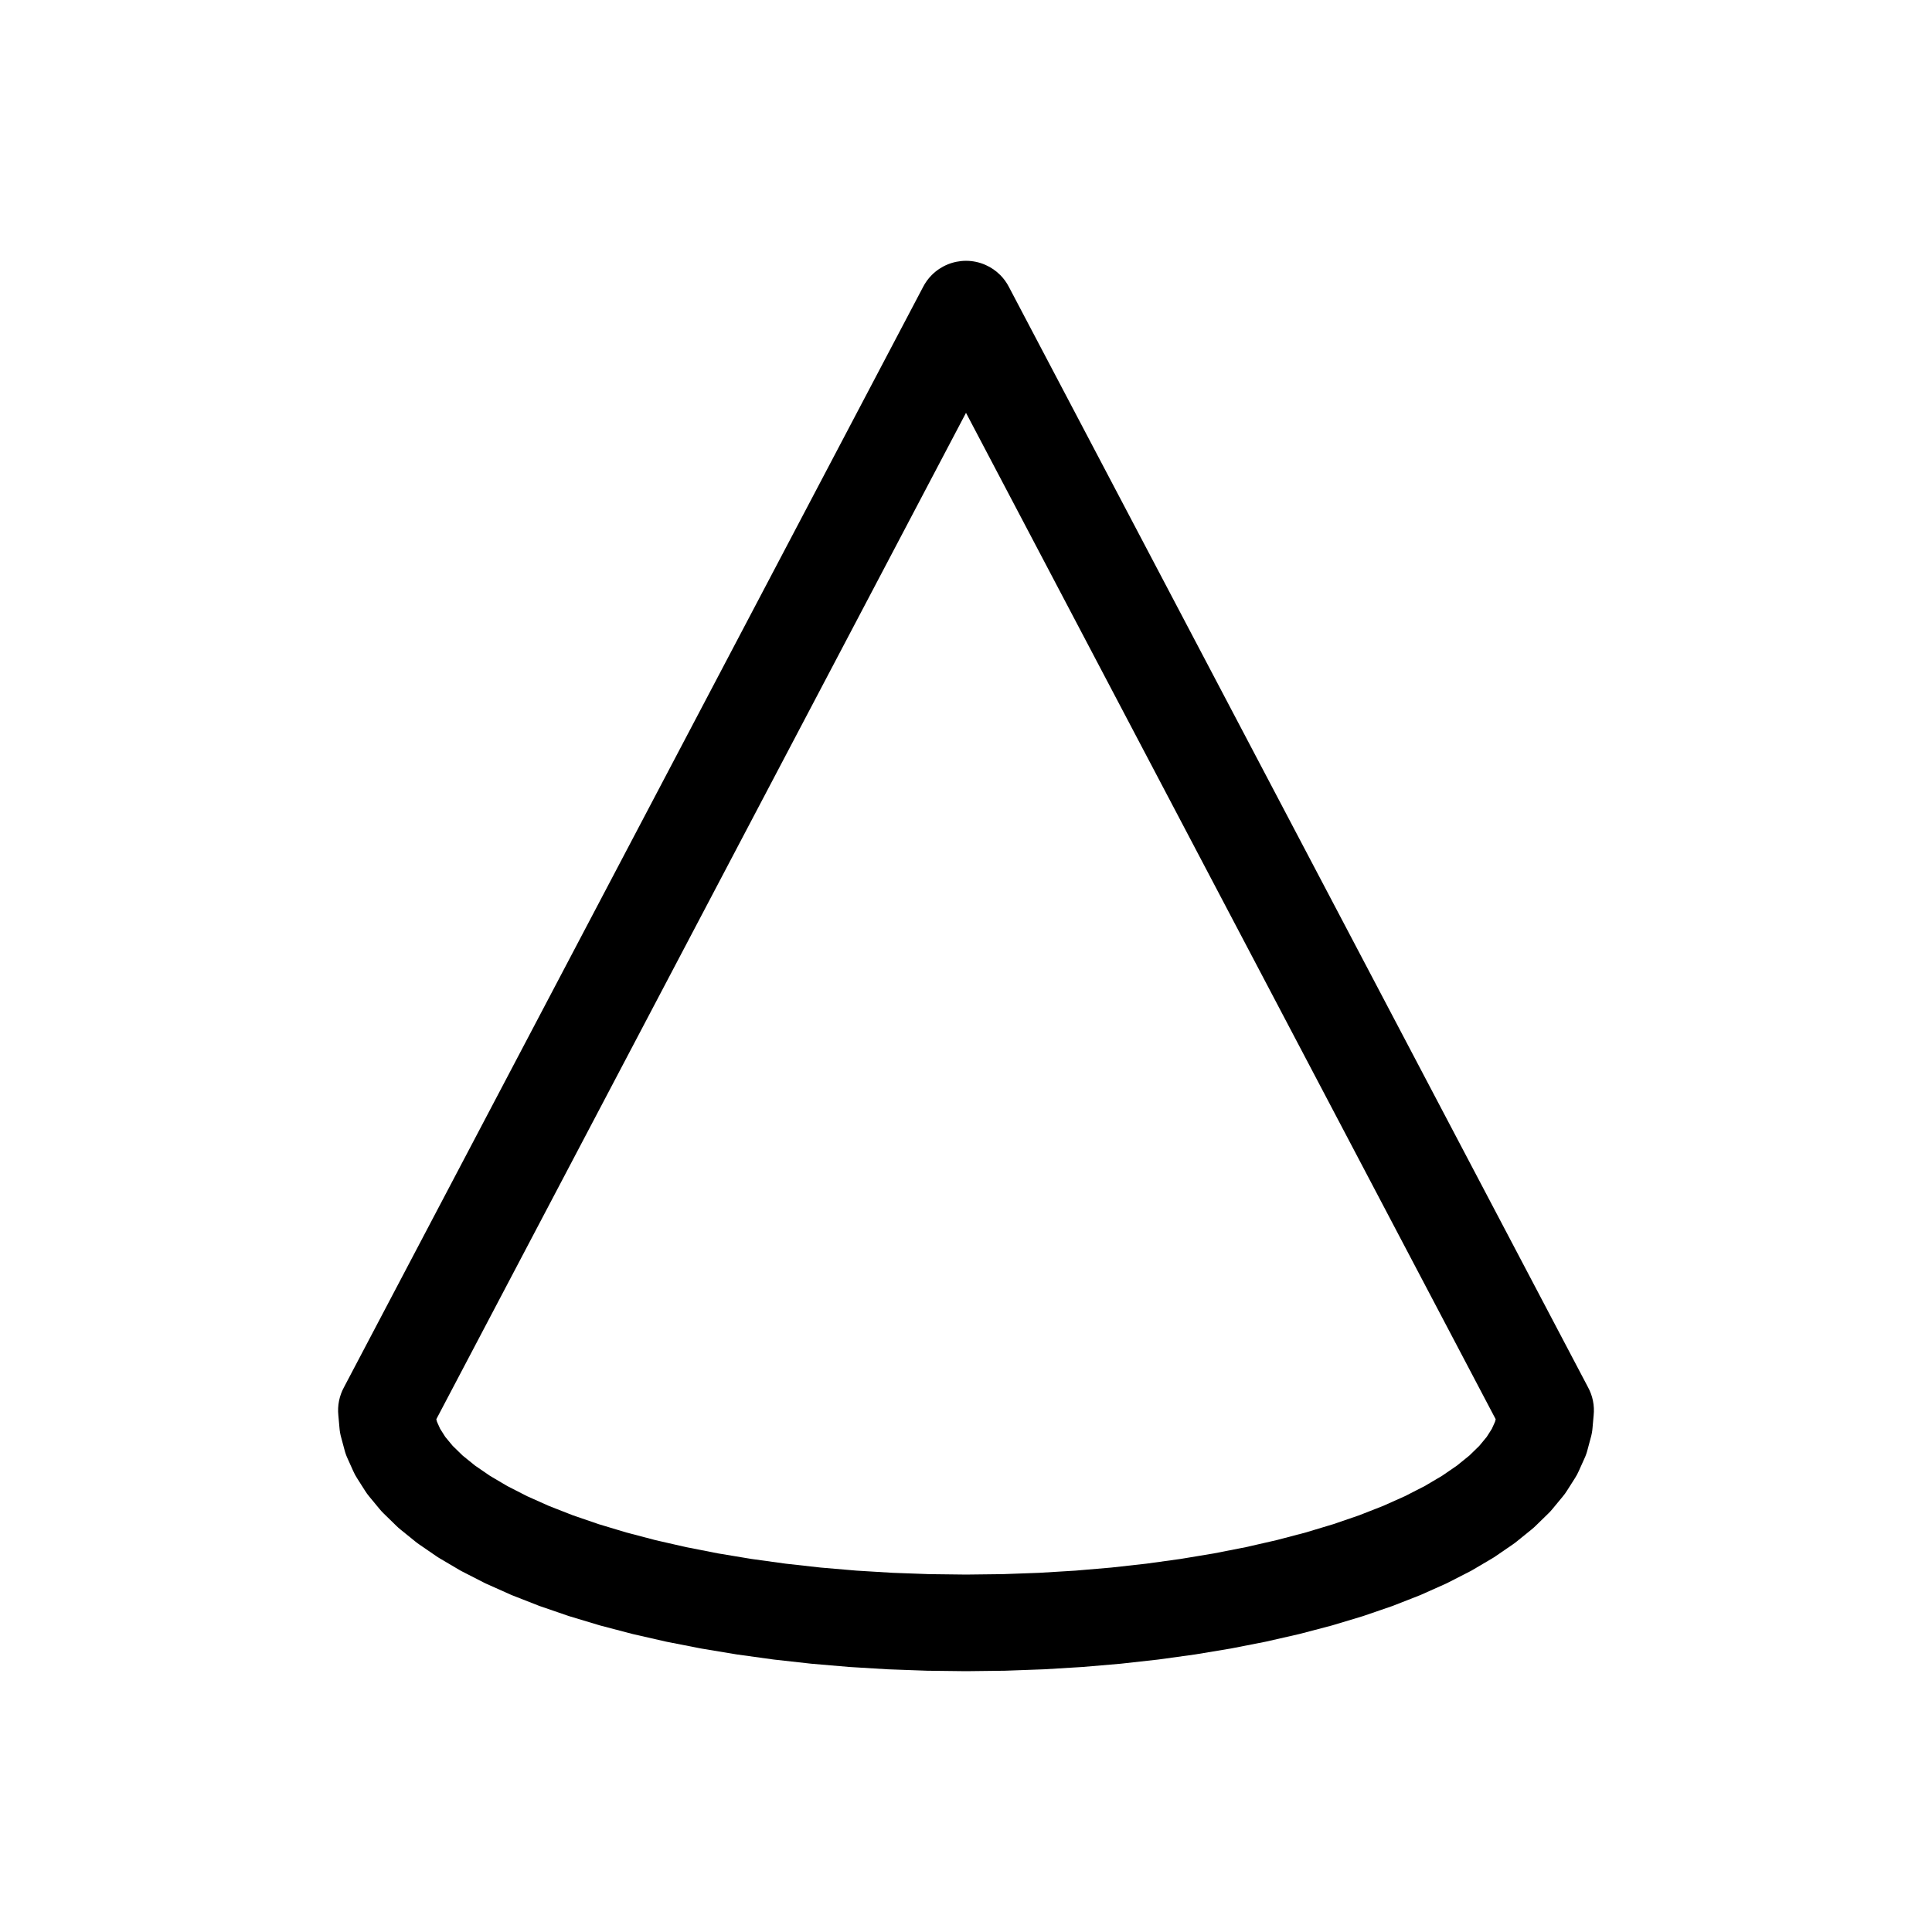
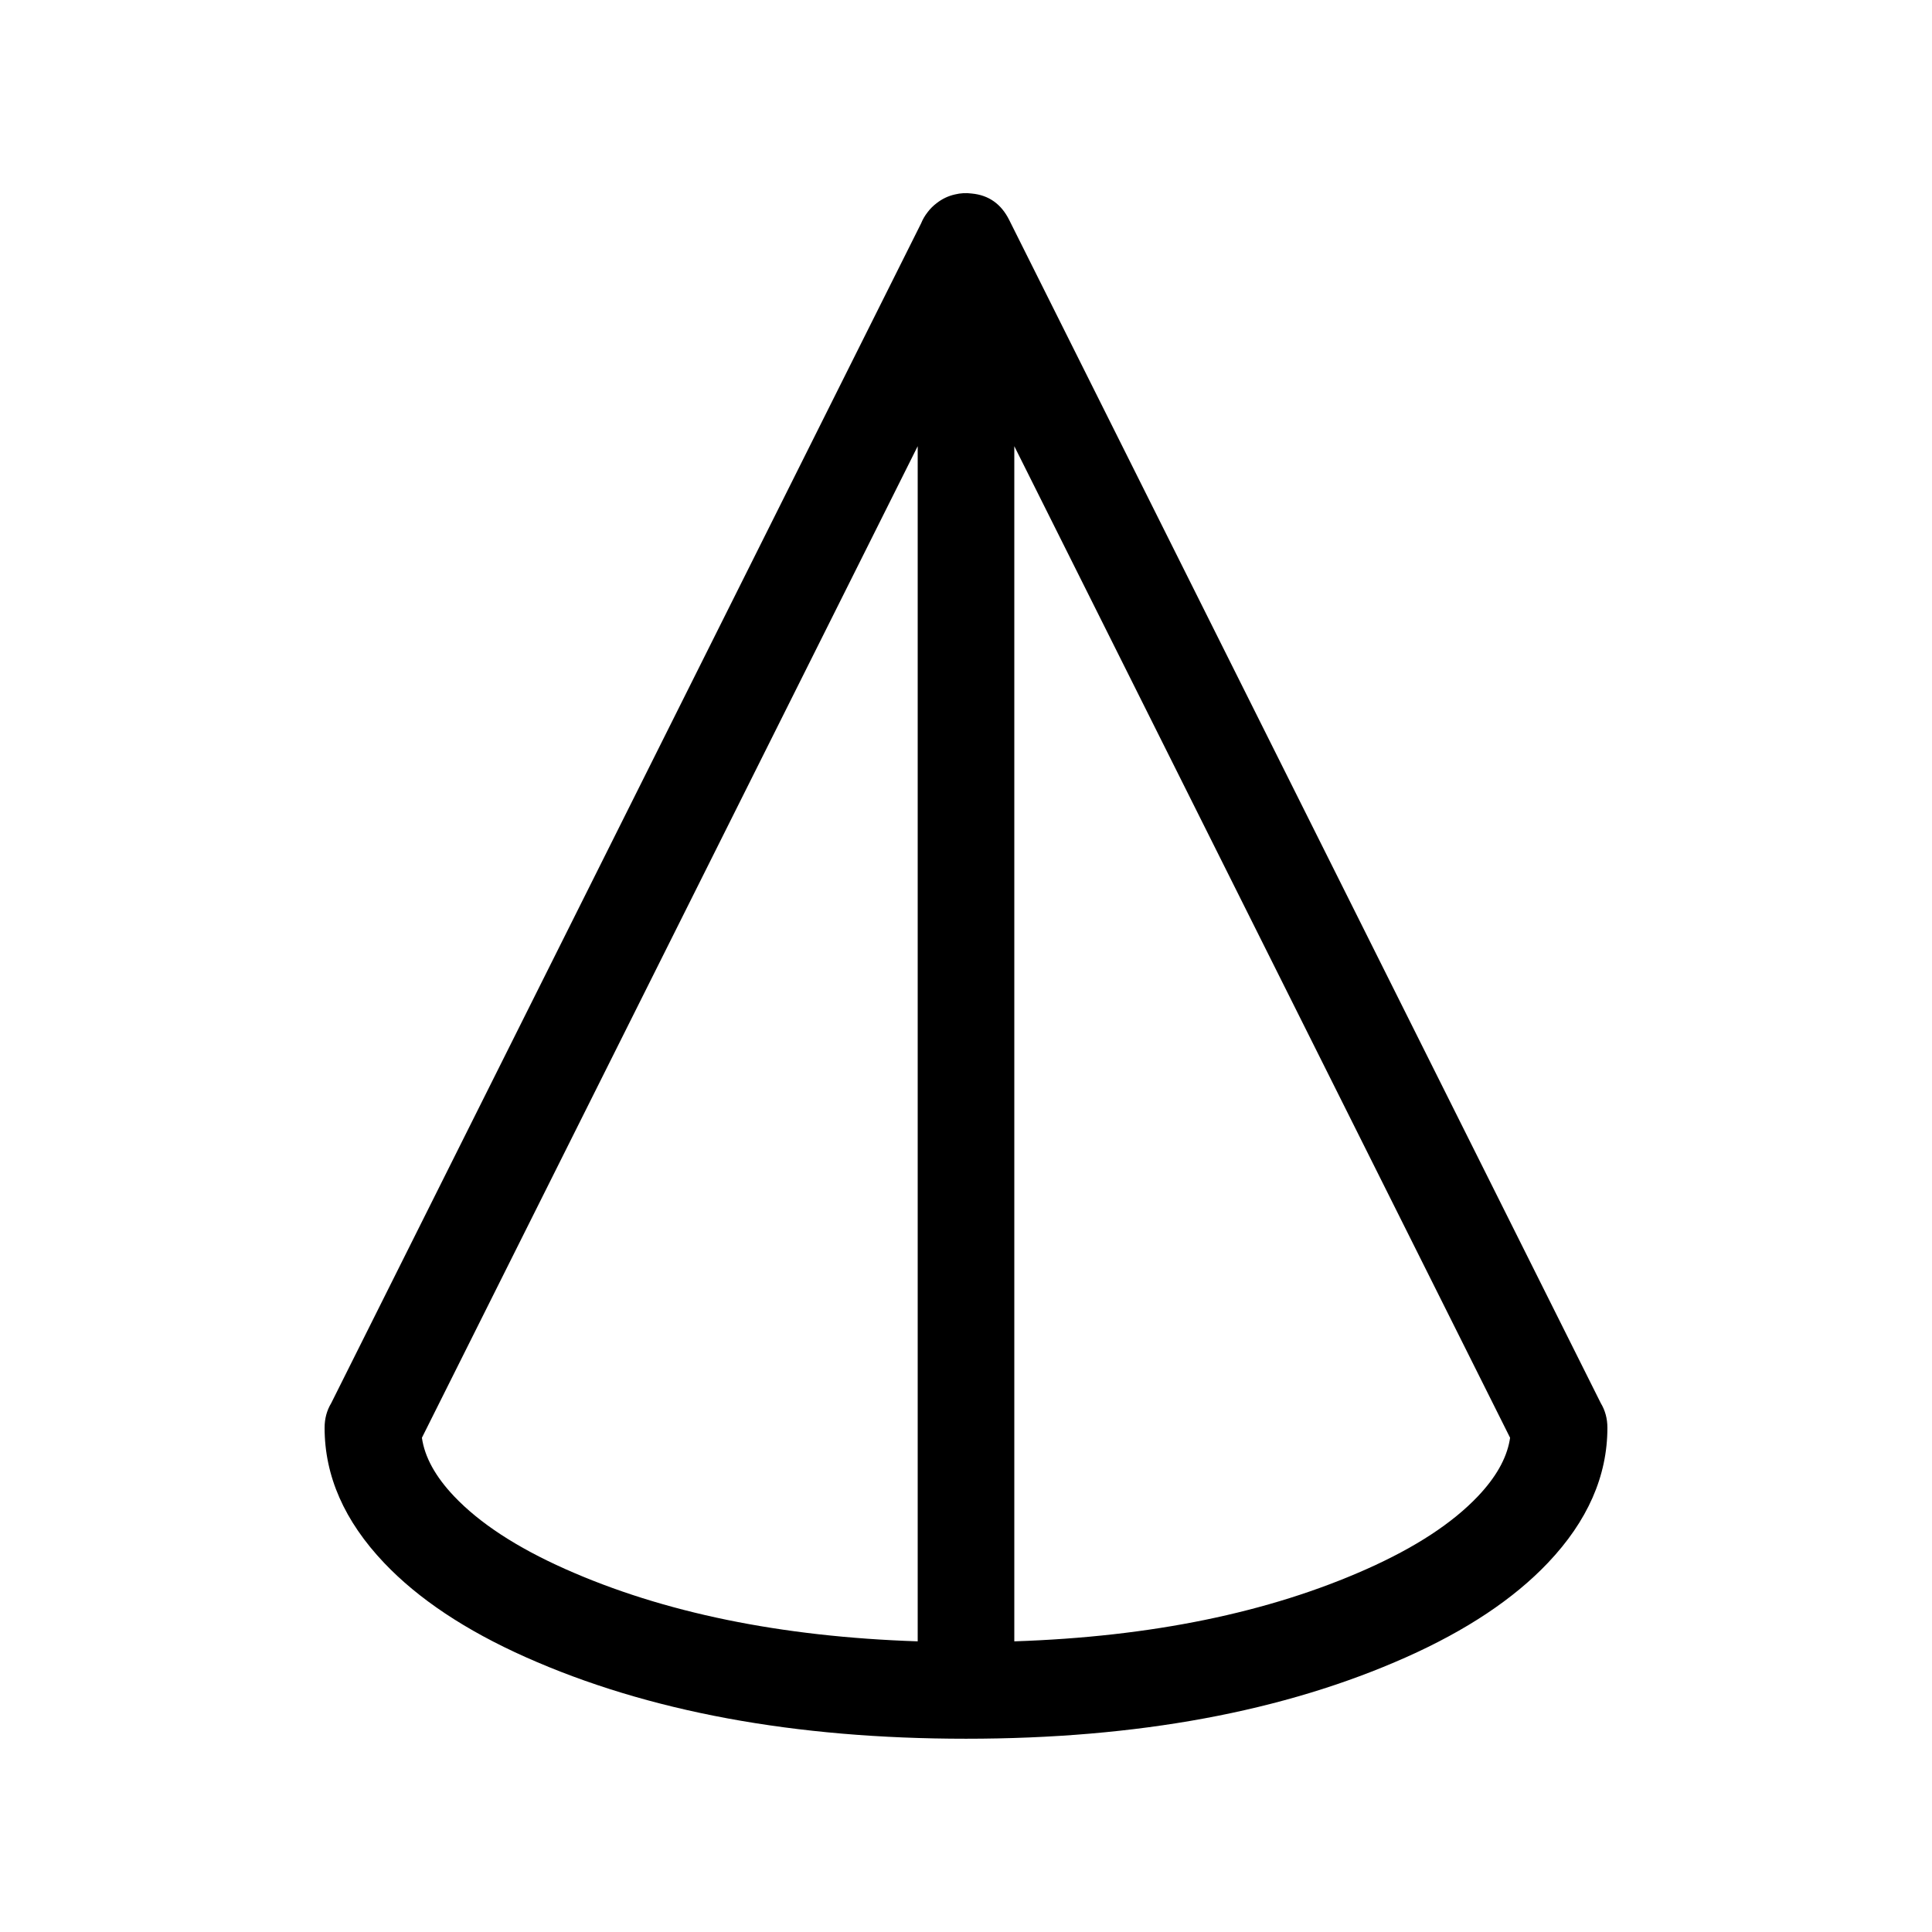
<svg xmlns="http://www.w3.org/2000/svg" viewBox="0 0 500 500">
  <g id="base">
-     <path d="M250,67.497C251.696,67.496 253.414,67.841 255.049,68.564C256.452,69.183 257.747,70.06 258.855,71.172C259.786,72.105 260.551,73.17 261.136,74.319L410.977,359.019C411.57,360.104 412.006,361.284 412.256,362.525C412.51,363.779 412.565,365.05 412.434,366.293L412.151,369.467C412.12,369.907 412.065,370.348 411.986,370.79C411.908,371.227 411.809,371.655 411.688,372.073L410.849,375.198C410.75,375.593 410.631,375.987 410.491,376.378C410.352,376.77 410.194,377.152 410.019,377.523L408.605,380.664C408.459,381.003 408.297,381.337 408.119,381.666C407.942,381.995 407.752,382.313 407.55,382.62L405.543,385.776C405.373,386.051 405.192,386.322 404.998,386.588C404.805,386.853 404.604,387.109 404.394,387.355L401.785,390.509C401.606,390.731 401.419,390.948 401.224,391.159C401.033,391.366 400.837,391.565 400.636,391.756L397.417,394.892C397.248,395.06 397.072,395.225 396.891,395.386C396.705,395.552 396.515,395.712 396.321,395.865L392.505,398.953C392.338,399.091 392.166,399.226 391.989,399.357C391.824,399.48 391.657,399.598 391.488,399.712L387.078,402.737C386.927,402.842 386.774,402.945 386.618,403.044C386.462,403.144 386.304,403.239 386.145,403.331L381.165,406.268L381.07,406.324C380.965,406.386 380.859,406.446 380.752,406.505C380.641,406.566 380.528,406.626 380.414,406.684L380.314,406.736L374.785,409.564L374.697,409.61C374.601,409.659 374.503,409.707 374.405,409.755C374.305,409.802 374.204,409.849 374.102,409.895L374.01,409.936L367.958,412.64L367.875,412.677C367.785,412.717 367.694,412.756 367.603,412.795C367.513,412.832 367.423,412.868 367.333,412.904L367.249,412.937L360.7,415.5L360.623,415.531Q360.496,415.581 360.367,415.628C360.287,415.657 360.207,415.685 360.126,415.713L360.05,415.739L353.033,418.149L352.962,418.174Q352.853,418.211 352.743,418.246C352.664,418.272 352.584,418.297 352.504,418.321L352.431,418.343L344.984,420.584L344.916,420.604C344.844,420.626 344.771,420.647 344.697,420.668C344.629,420.687 344.56,420.706 344.491,420.724L344.424,420.742L336.579,422.803L336.512,422.821C336.437,422.84 336.362,422.859 336.286,422.878C336.229,422.892 336.172,422.905 336.114,422.918L336.055,422.932L327.844,424.804L327.779,424.819C327.702,424.836 327.625,424.853 327.548,424.869C327.5,424.879 327.452,424.889 327.404,424.898L327.351,424.909L318.806,426.583L318.747,426.595C318.684,426.607 318.62,426.619 318.556,426.631Q318.474,426.645 318.392,426.659L318.337,426.668L309.508,428.135L309.451,428.144C309.389,428.155 309.326,428.165 309.264,428.174C309.213,428.182 309.162,428.189 309.111,428.196L309.059,428.203L299.976,429.457L299.925,429.464C299.873,429.471 299.821,429.478 299.769,429.484C299.712,429.491 299.655,429.498 299.598,429.505L299.544,429.511L290.25,430.544L290.205,430.549C290.162,430.554 290.119,430.559 290.076,430.563C290.014,430.569 289.951,430.575 289.888,430.58L289.832,430.585L280.376,431.394L280.328,431.398C280.282,431.402 280.236,431.405 280.189,431.409C280.133,431.413 280.076,431.417 280.019,431.42L279.966,431.424L270.387,432.003L270.334,432.007C270.276,432.01 270.217,432.013 270.159,432.016C270.116,432.018 270.073,432.02 270.03,432.021L269.984,432.023L260.316,432.372L260.262,432.374C260.198,432.376 260.134,432.378 260.07,432.38C260.034,432.38 259.997,432.381 259.961,432.381L259.918,432.382L250.199,432.499L250.15,432.499C250.1,432.5 250.05,432.5 250,432.5C249.95,432.5 249.9,432.5 249.85,432.499L249.801,432.499L240.082,432.382L240.04,432.381C240.003,432.381 239.966,432.38 239.929,432.38C239.866,432.378 239.802,432.376 239.738,432.374L239.684,432.372L230.016,432.023L229.97,432.021C229.927,432.02 229.884,432.018 229.841,432.016C229.783,432.013 229.724,432.01 229.666,432.007L229.613,432.003L220.034,431.424L219.981,431.42C219.923,431.417 219.865,431.413 219.806,431.409Q219.739,431.404 219.672,431.398L219.624,431.394L210.169,430.585L210.112,430.581C210.047,430.575 209.981,430.569 209.915,430.562C209.875,430.558 209.835,430.554 209.795,430.549L209.75,430.544L200.456,429.511L200.402,429.505C200.344,429.498 200.286,429.491 200.228,429.484C200.177,429.478 200.126,429.471 200.075,429.464L200.024,429.457L190.941,428.203L190.889,428.196C190.838,428.189 190.787,428.182 190.736,428.174C190.674,428.165 190.611,428.155 190.549,428.144L190.492,428.135L181.663,426.668L181.608,426.659C181.553,426.65 181.499,426.641 181.444,426.631C181.38,426.619 181.316,426.607 181.253,426.595L181.194,426.583L172.65,424.909L172.596,424.898C172.546,424.888 172.497,424.878 172.447,424.868C172.372,424.852 172.297,424.836 172.221,424.819L172.156,424.804L163.945,422.932L163.886,422.918C163.828,422.905 163.771,422.892 163.714,422.878C163.639,422.859 163.563,422.84 163.488,422.82L163.421,422.803L155.576,420.742L155.509,420.724C155.44,420.706 155.371,420.687 155.302,420.668C155.23,420.647 155.157,420.626 155.084,420.604L155.016,420.584L147.57,418.343L147.496,418.321C147.417,418.297 147.338,418.272 147.258,418.247C147.185,418.223 147.111,418.199 147.038,418.173L146.968,418.149L139.951,415.74L139.874,415.713C139.791,415.685 139.708,415.655 139.625,415.625C139.542,415.594 139.459,415.563 139.377,415.531L139.301,415.501L132.751,412.937L132.667,412.904C132.577,412.869 132.487,412.832 132.397,412.795C132.306,412.756 132.216,412.717 132.125,412.677L132.042,412.64L125.989,409.935L125.898,409.895C125.798,409.85 125.698,409.804 125.598,409.756C125.499,409.709 125.401,409.66 125.303,409.61L125.214,409.564L119.686,406.735L119.585,406.685C119.473,406.627 119.362,406.568 119.251,406.506C119.143,406.447 119.037,406.386 118.931,406.324L118.835,406.268L113.855,403.331C113.696,403.239 113.539,403.144 113.383,403.044C113.226,402.945 113.073,402.842 112.922,402.737L108.513,399.712C108.341,399.597 108.172,399.478 108.006,399.353C107.831,399.224 107.661,399.09 107.495,398.953L103.679,395.865C103.485,395.712 103.295,395.552 103.109,395.386C102.928,395.225 102.752,395.06 102.583,394.891L99.365,391.756C99.162,391.564 98.965,391.363 98.773,391.155C98.579,390.945 98.393,390.73 98.216,390.51L95.606,387.356C95.396,387.109 95.194,386.852 95.001,386.586C94.808,386.321 94.627,386.051 94.457,385.776L92.45,382.62C92.248,382.313 92.058,381.995 91.881,381.665C91.703,381.336 91.541,381.003 91.395,380.665L89.981,377.523C89.806,377.153 89.649,376.772 89.509,376.379C89.369,375.988 89.25,375.594 89.151,375.198L88.312,372.073C88.191,371.653 88.09,371.222 88.013,370.783C87.934,370.343 87.88,369.905 87.849,369.468L87.566,366.293C87.436,365.055 87.49,363.792 87.74,362.544C87.99,361.296 88.427,360.109 89.023,359.017L238.864,74.32C239.452,73.165 240.222,72.095 241.159,71.159C243.517,68.8 246.718,67.5 250,67.497ZM250,106.839L112.916,367.299L113.094,367.964L113.912,369.78L115.24,371.869L117.164,374.194L119.729,376.693L122.948,379.298L126.814,381.95L131.306,384.599L136.397,387.204L142.055,389.731L148.244,392.155L154.931,394.451L162.077,396.601L169.643,398.589L177.592,400.402L185.883,402.027L194.476,403.454L203.33,404.676L212.4,405.685L221.647,406.475L231.024,407.043L240.491,407.385L250,407.499L259.509,407.385L268.976,407.043L278.353,406.475L287.6,405.685L296.67,404.676L305.524,403.454L314.117,402.027L322.408,400.402L330.357,398.589L337.923,396.601L345.069,394.451L351.756,392.155L357.945,389.731L363.603,387.204L368.694,384.599L373.186,381.95L377.052,379.298L380.271,376.693L382.836,374.194L384.76,371.869L386.088,369.78L386.906,367.964L387.084,367.299L250,106.839Z" />
+     <path d="M240.06,54.92C240.731,54.03 241.512,53.25 242.402,52.578C243.824,51.464 245.398,50.714 247.122,50.327C248.57,49.968 250.037,49.889 251.525,50.09C255.892,50.51 259.111,52.789 261.18,56.928L414.29,363.147C415.426,365.031 415.994,367.151 415.994,369.506C415.994,382 410.863,393.651 400.602,404.46C391.739,413.795 379.506,421.939 363.903,428.891C332.345,442.951 294.377,449.982 250,449.982C205.623,449.982 167.655,442.951 136.097,428.891C120.494,421.939 108.261,413.795 99.398,404.46C89.137,393.651 84.006,382 84.006,369.506C84.006,367.151 84.574,365.031 85.71,363.147L238.377,57.814C238.791,56.789 239.352,55.824 240.06,54.92ZM262.5,115.469L262.5,424.778C297.935,423.605 328.345,417.364 353.729,406.055C366.307,400.451 375.888,394.181 382.471,387.247C387.087,382.384 389.829,377.568 390.694,372.8C390.737,372.563 390.776,372.325 390.809,372.088L262.5,115.469ZM109.191,372.088C109.903,377.089 112.683,382.142 117.529,387.247C124.112,394.181 133.693,400.451 146.271,406.055C171.655,417.364 202.065,423.605 237.5,424.778L237.5,115.469L109.191,372.088Z" />
  </g>
</svg>
